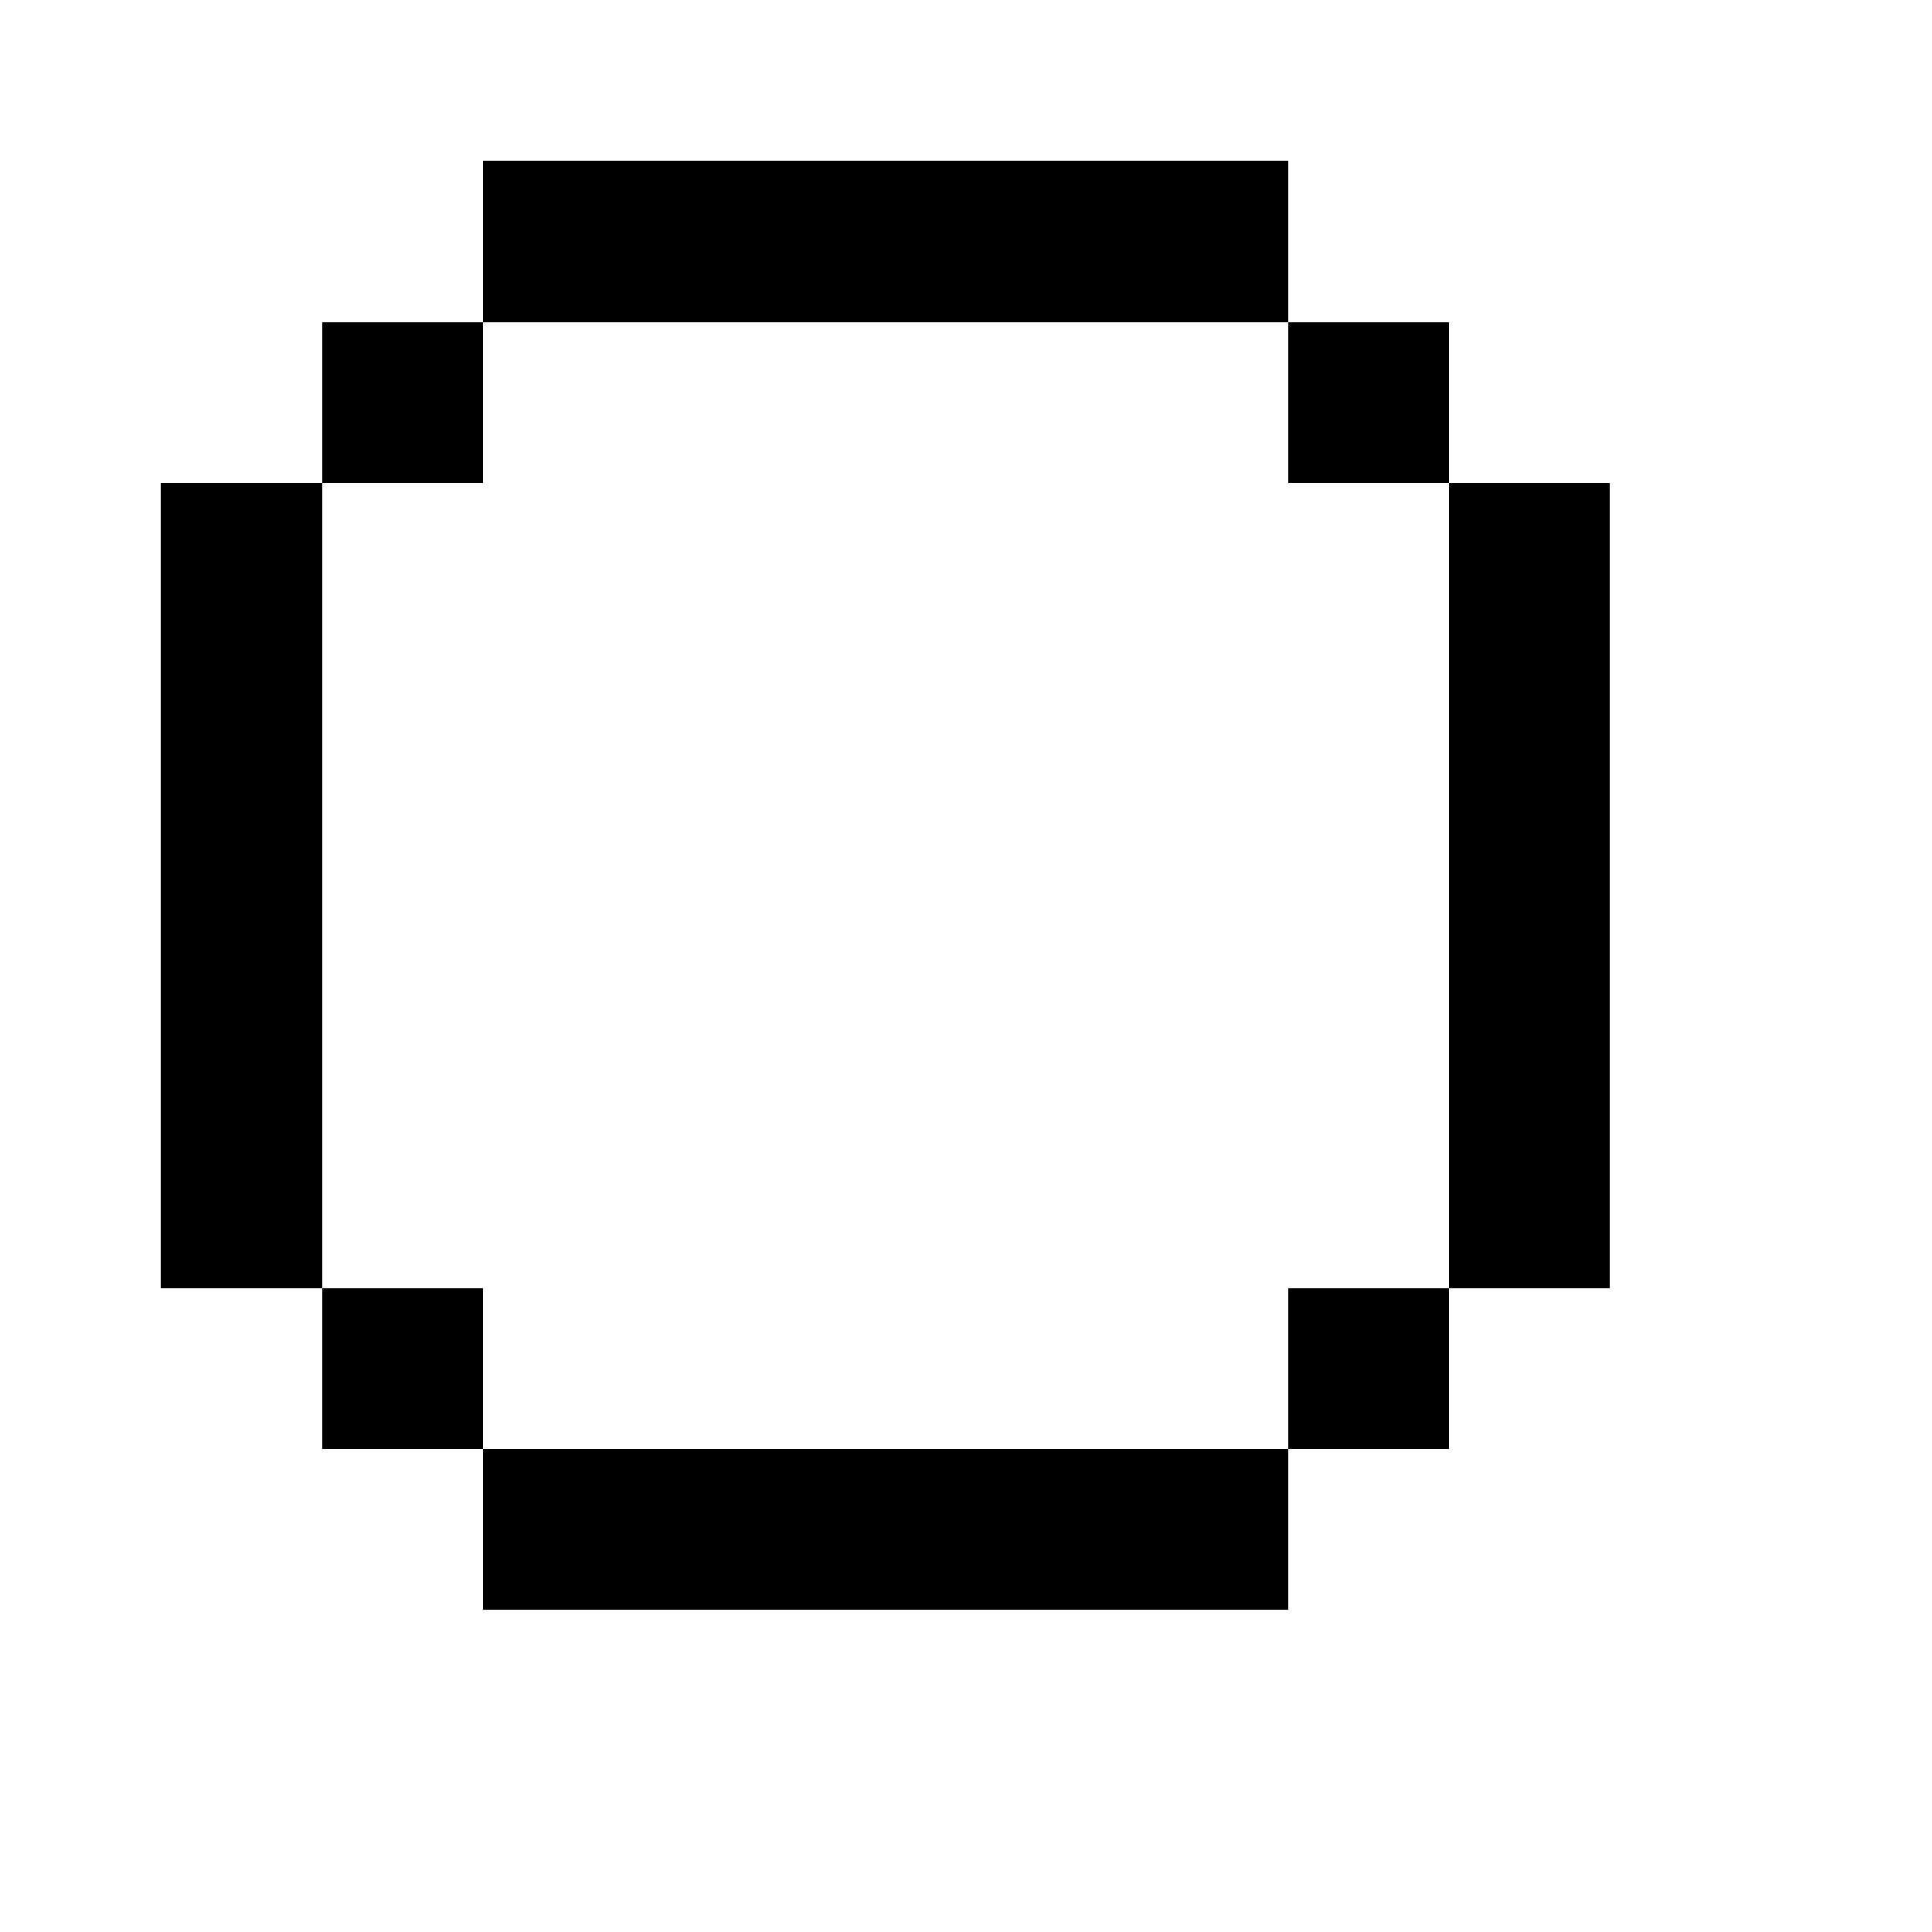
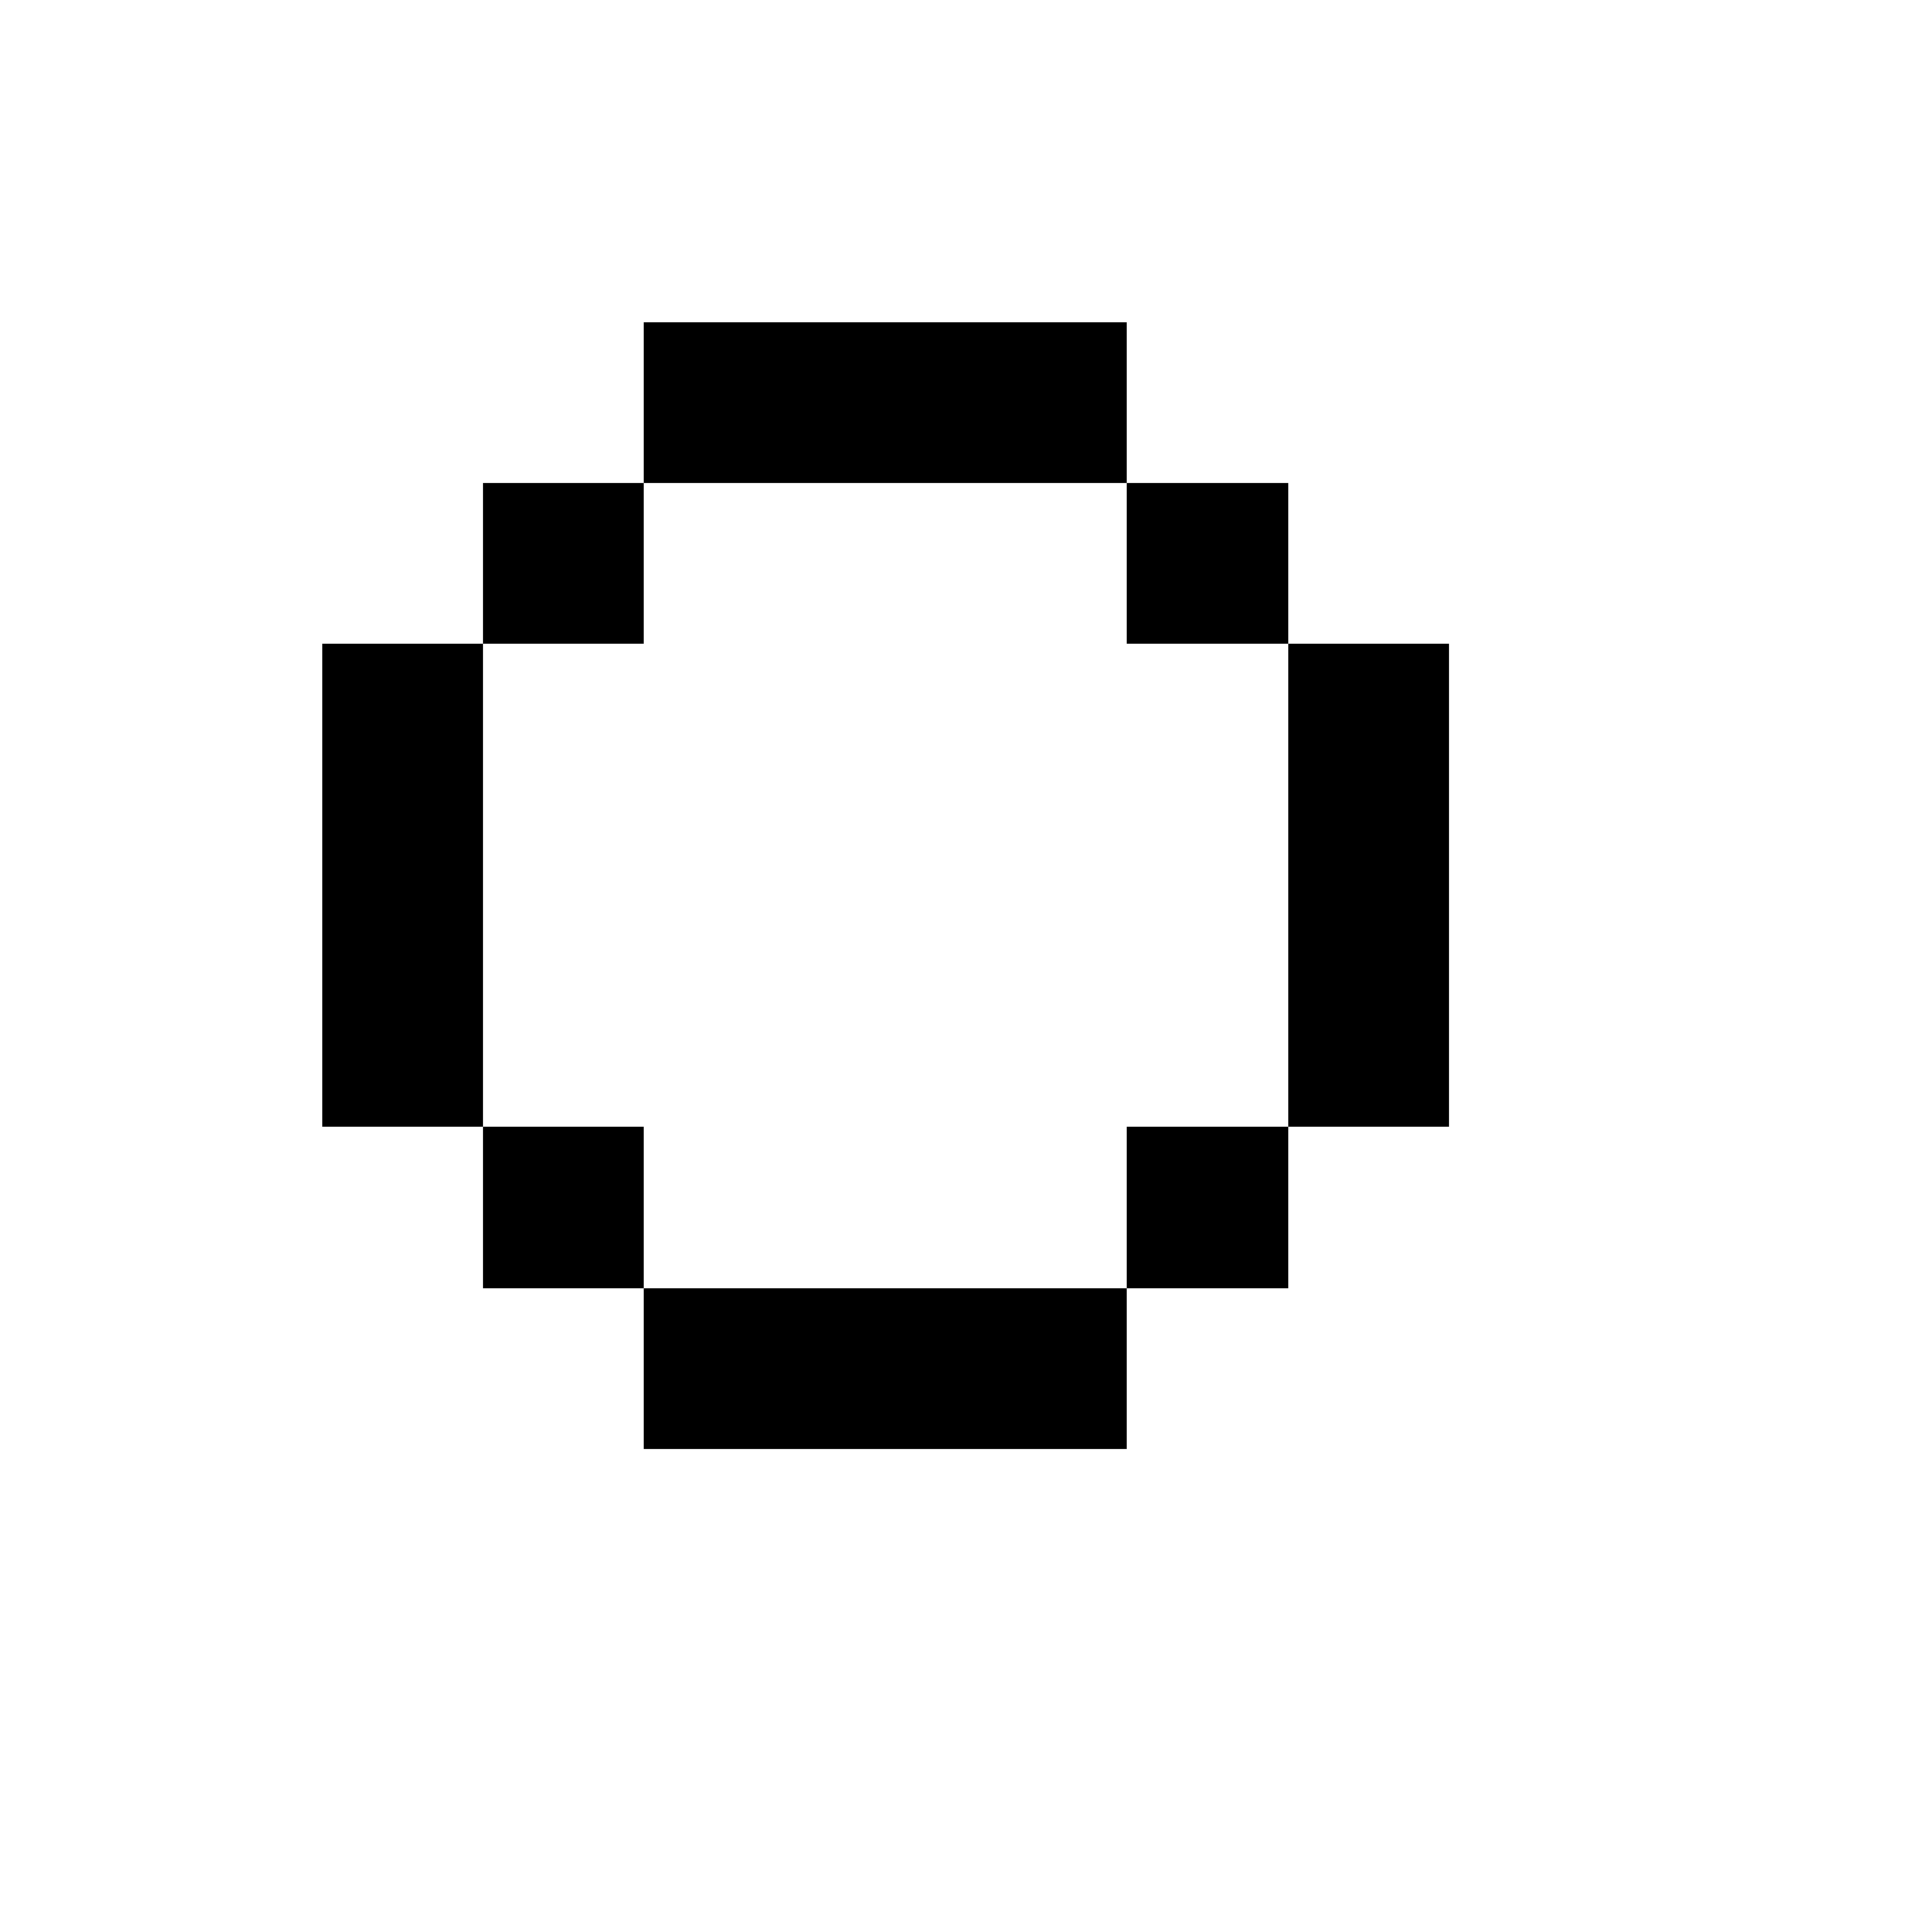
<svg xmlns="http://www.w3.org/2000/svg" width="12" height="12" viewBox="0 0 12 12" fill="currentColor" shape-rendering="crispEdges" aria-hidden="true">
-   <path d="M3 1h5v1h-5zM2 2h1v1h-1zM8 2h1v1h-1zM1 3h1v1h-1zM9 3h1v1h-1zM1 4h1v1h-1zM9 4h1v1h-1zM1 5h1v1h-1zM9 5h1v1h-1zM1 6h1v1h-1zM9 6h1v1h-1zM1 7h1v1h-1zM9 7h1v1h-1zM2 8h1v1h-1zM8 8h1v1h-1zM3 9h5v1h-5z" />
+   <path d="M4 2h3v1h-3zM3 3h1v1h-1zM7 3h1v1h-1zM2 4h1v1h-1zM8 4h1v1h-1zM2 5h1v1h-1zM8 5h1v1h-1zM2 6h1v1h-1zM8 6h1v1h-1zM3 7h1v1h-1zM7 7h1v1h-1zM4 8h3v1h-3z" />
</svg>
